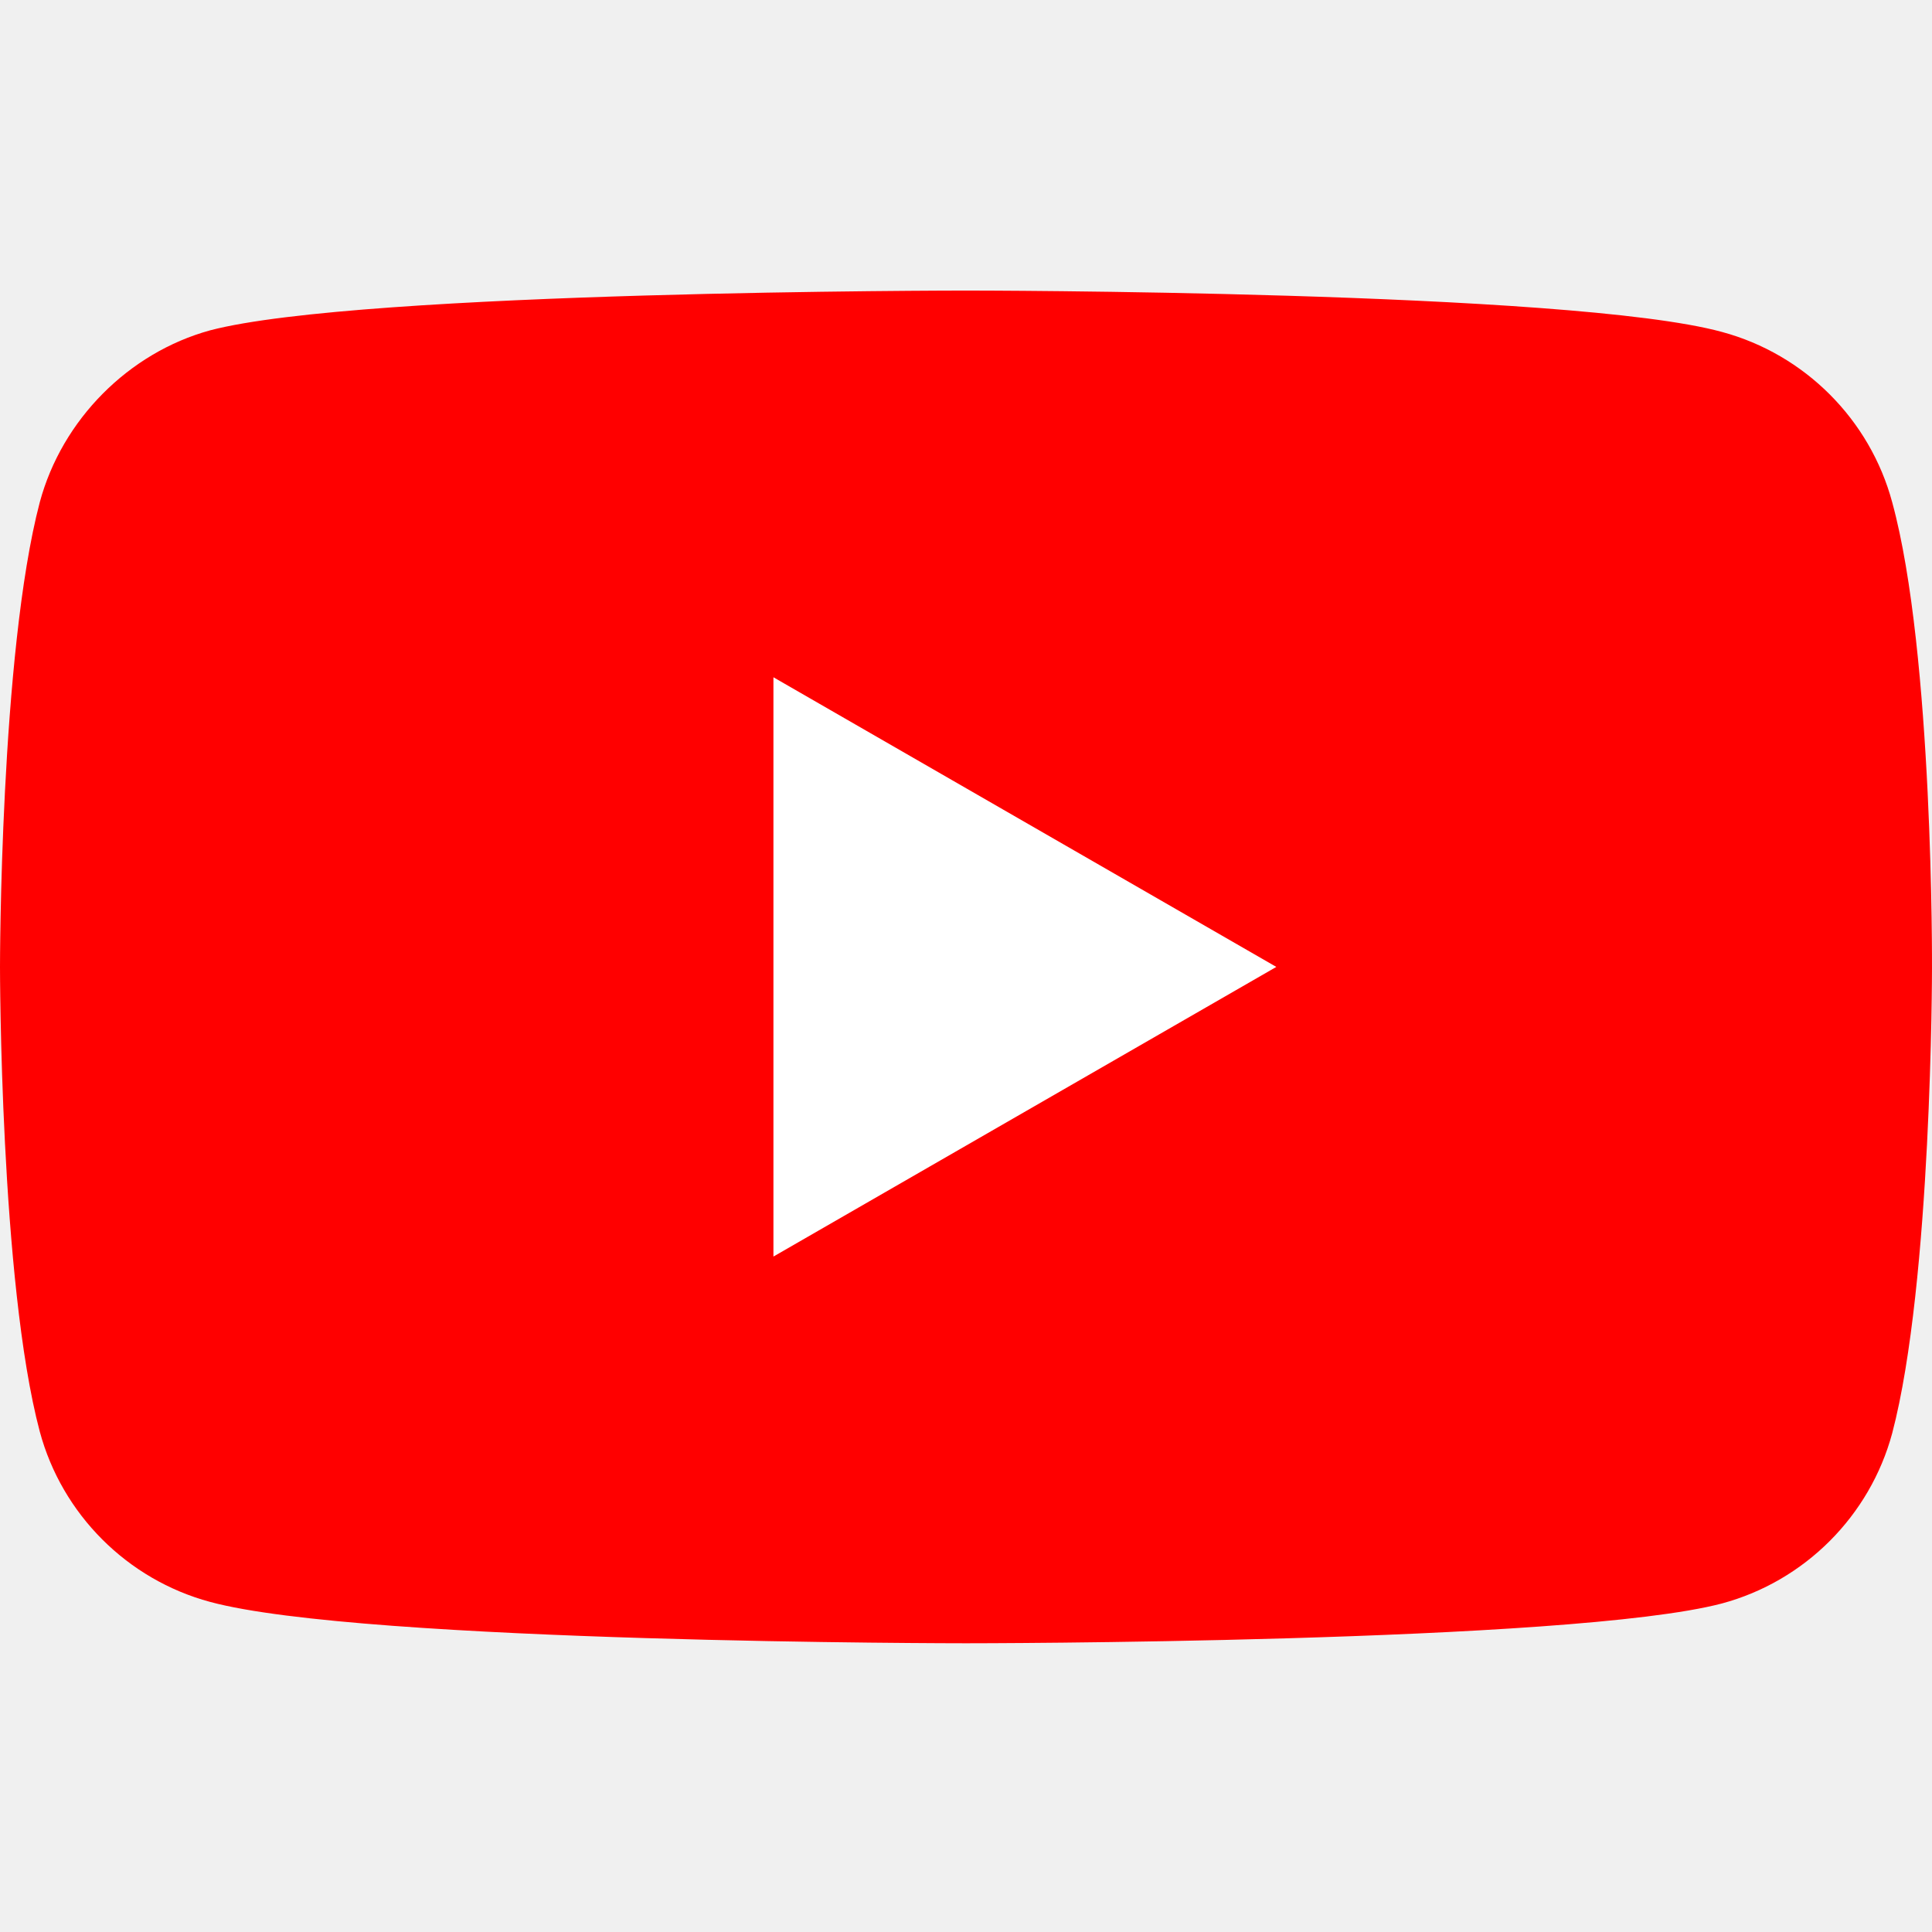
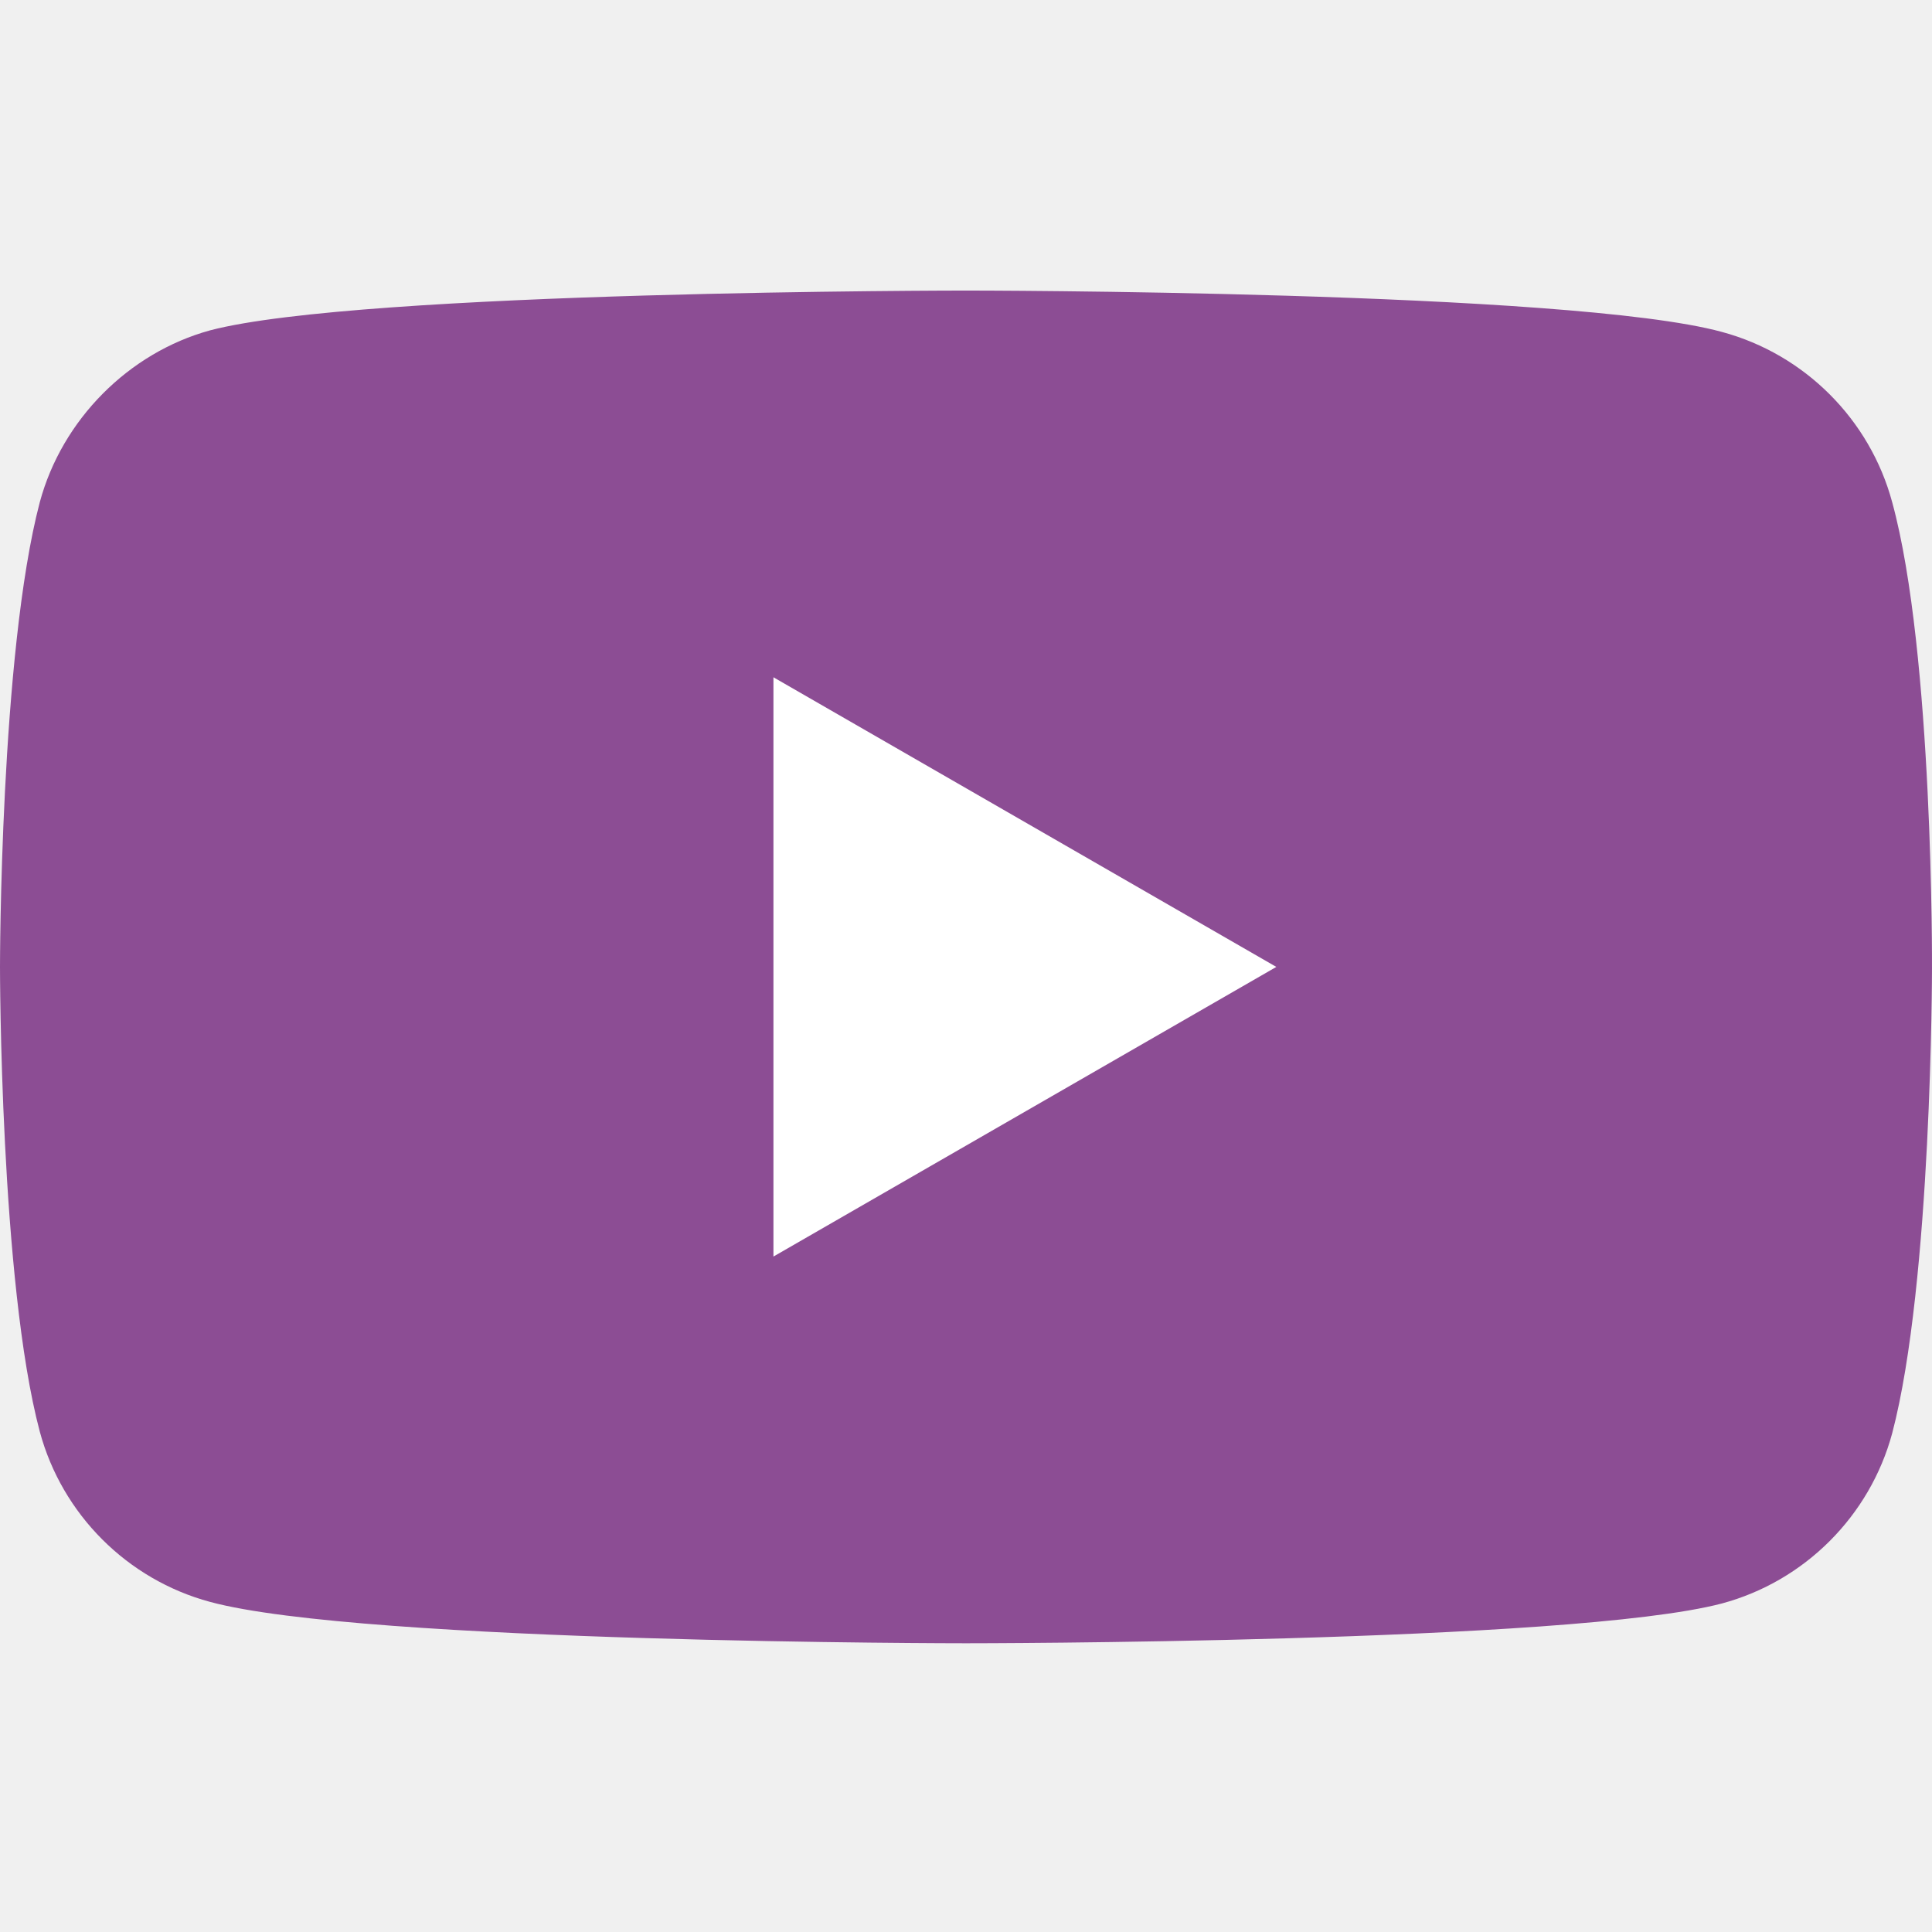
<svg xmlns="http://www.w3.org/2000/svg" height="512pt" viewBox="0 -77 512.002 512" width="512pt">
-   <path d="m501.453 56.094c-5.902-21.934-23.195-39.223-45.125-45.129-40.066-10.965-200.332-10.965-200.332-10.965s-160.262 0-200.328 10.547c-21.508 5.902-39.223 23.617-45.125 45.547-10.543 40.062-10.543 123.148-10.543 123.148s0 83.504 10.543 123.148c5.906 21.93 23.195 39.223 45.129 45.129 40.484 10.965 200.328 10.965 200.328 10.965s160.262 0 200.328-10.547c21.934-5.902 39.223-23.195 45.129-45.125 10.543-40.066 10.543-123.148 10.543-123.148s.422-83.508-10.547-123.57zm0 0" fill="red" />
+   <path d="m501.453 56.094c-5.902-21.934-23.195-39.223-45.125-45.129-40.066-10.965-200.332-10.965-200.332-10.965s-160.262 0-200.328 10.547c-21.508 5.902-39.223 23.617-45.125 45.547-10.543 40.062-10.543 123.148-10.543 123.148s0 83.504 10.543 123.148c5.906 21.93 23.195 39.223 45.129 45.129 40.484 10.965 200.328 10.965 200.328 10.965s160.262 0 200.328-10.547c21.934-5.902 39.223-23.195 45.129-45.125 10.543-40.066 10.543-123.148 10.543-123.148s.422-83.508-10.547-123.57zm0 0" fill="#8c4d94" />
  <path d="m204.969 256 133.27-76.758-133.27-76.758zm0 0" fill="#fff" />
</svg>
